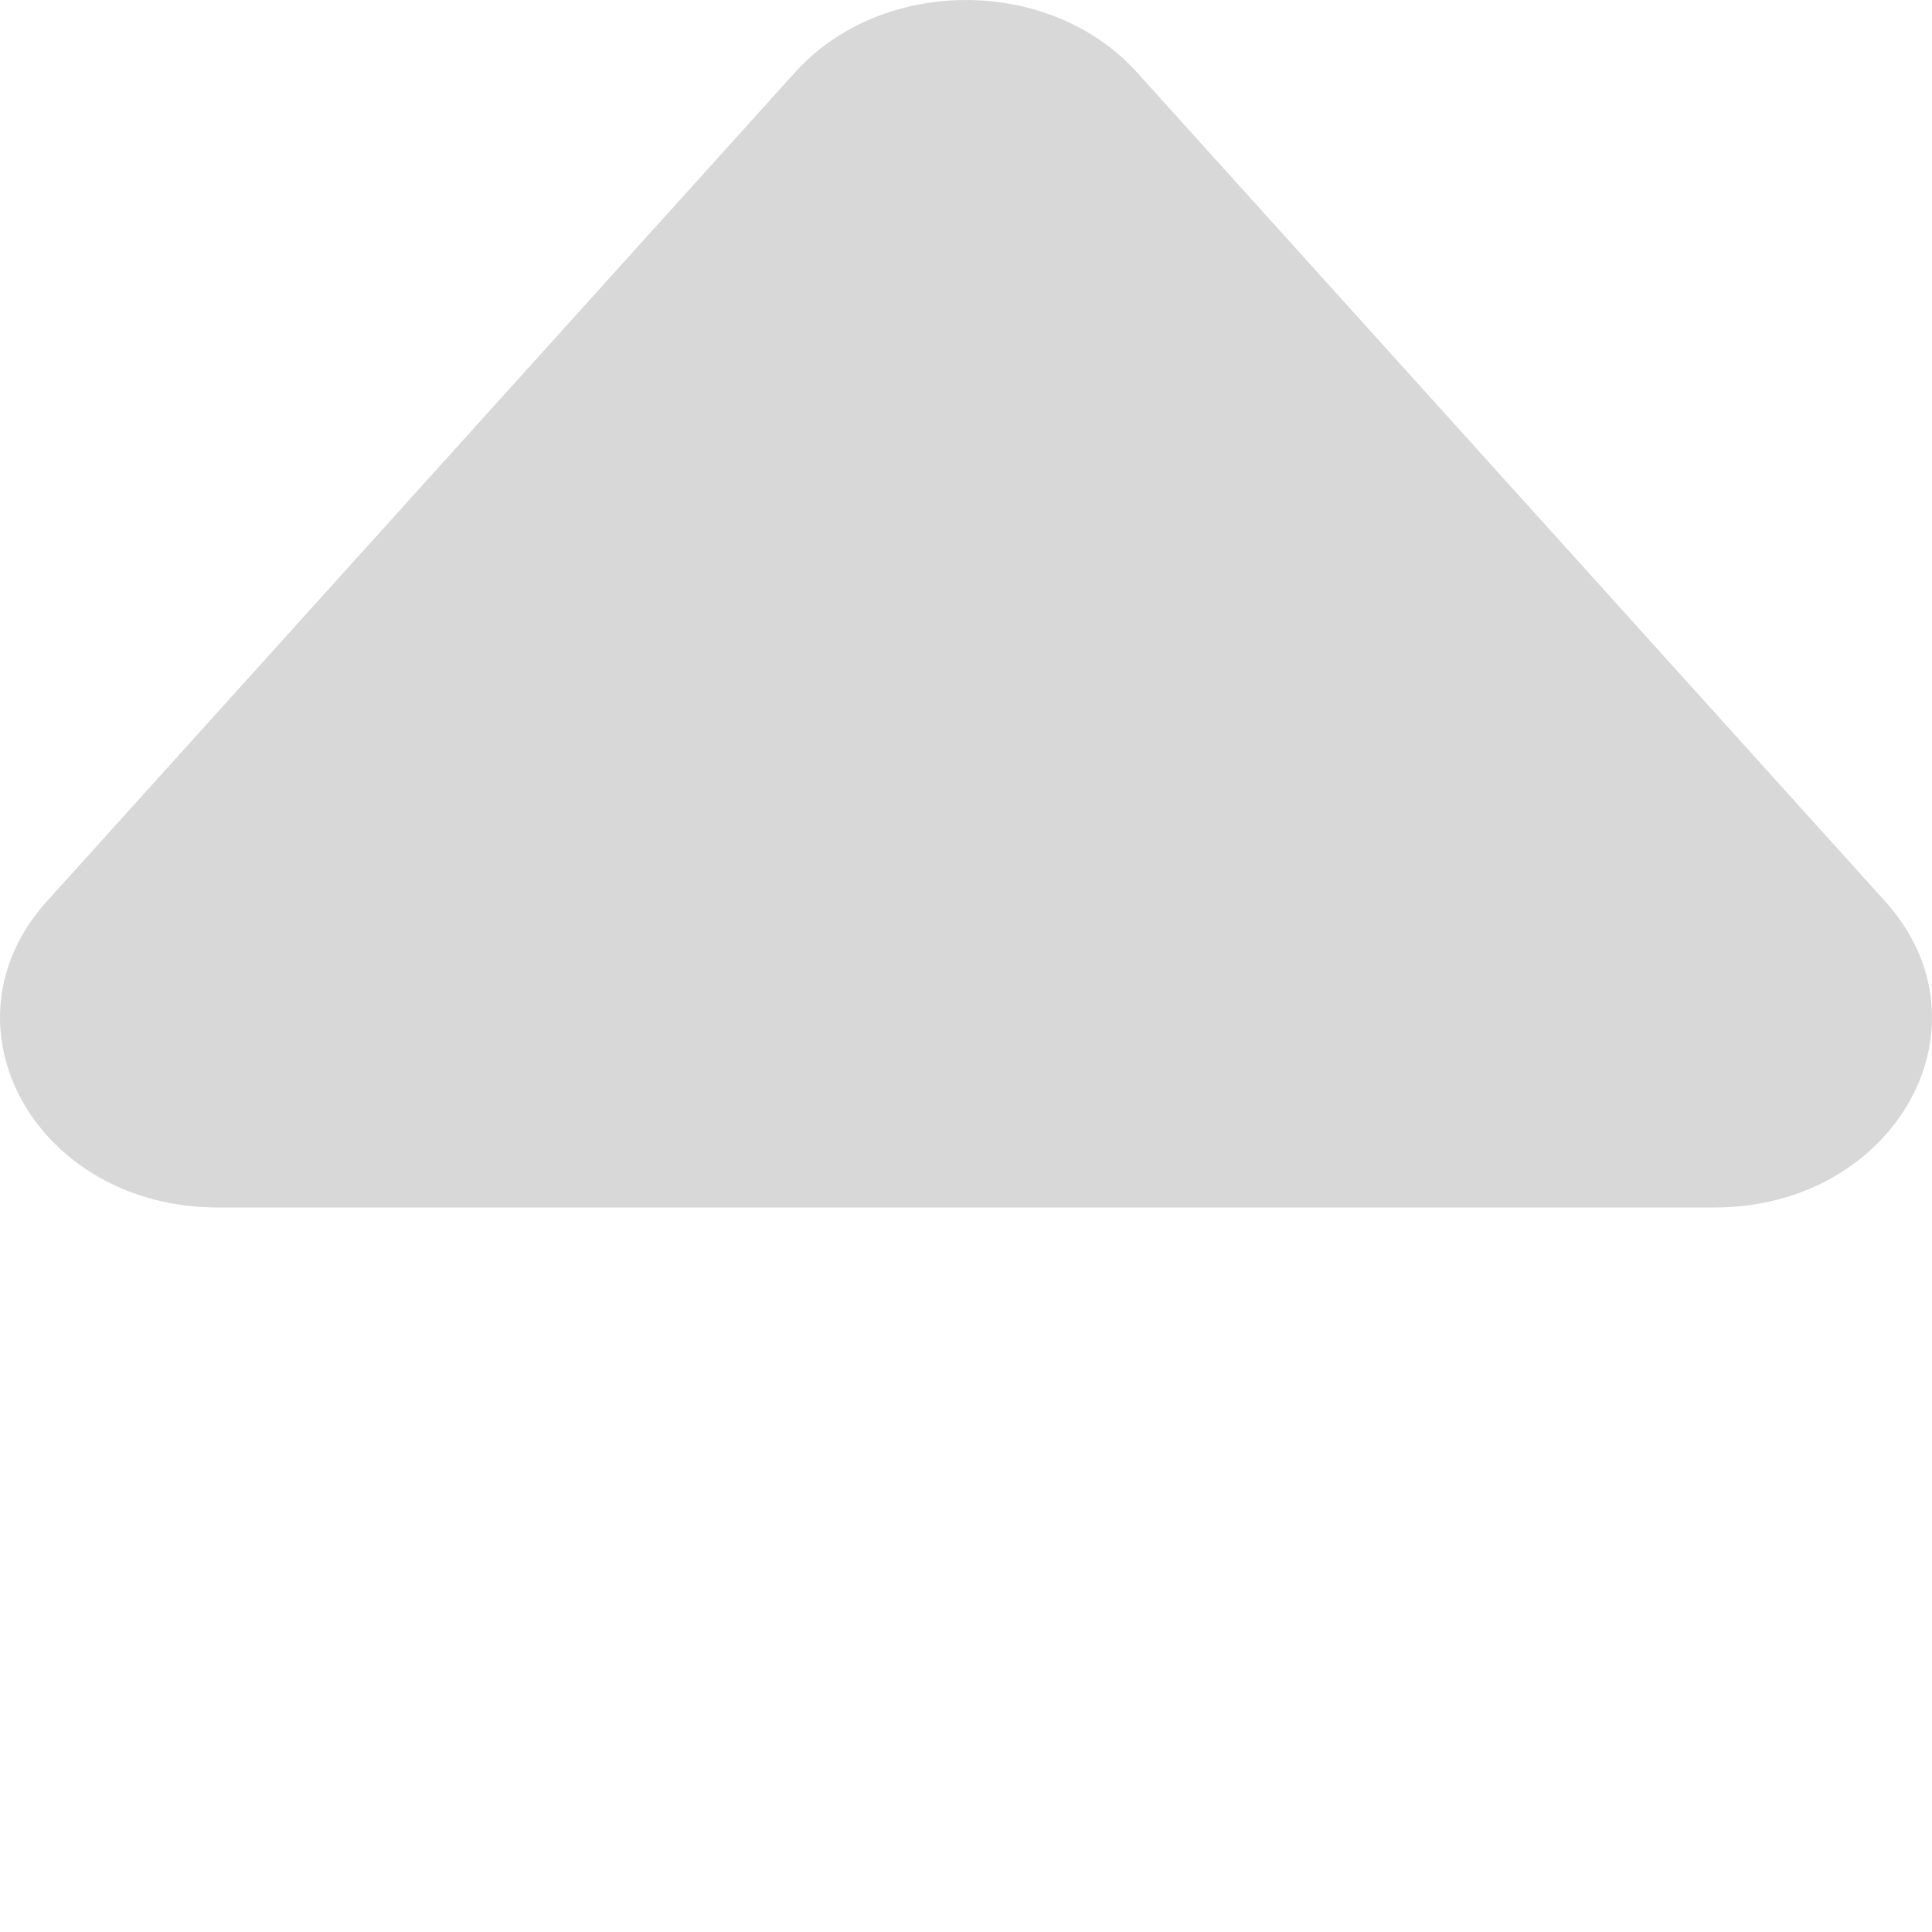
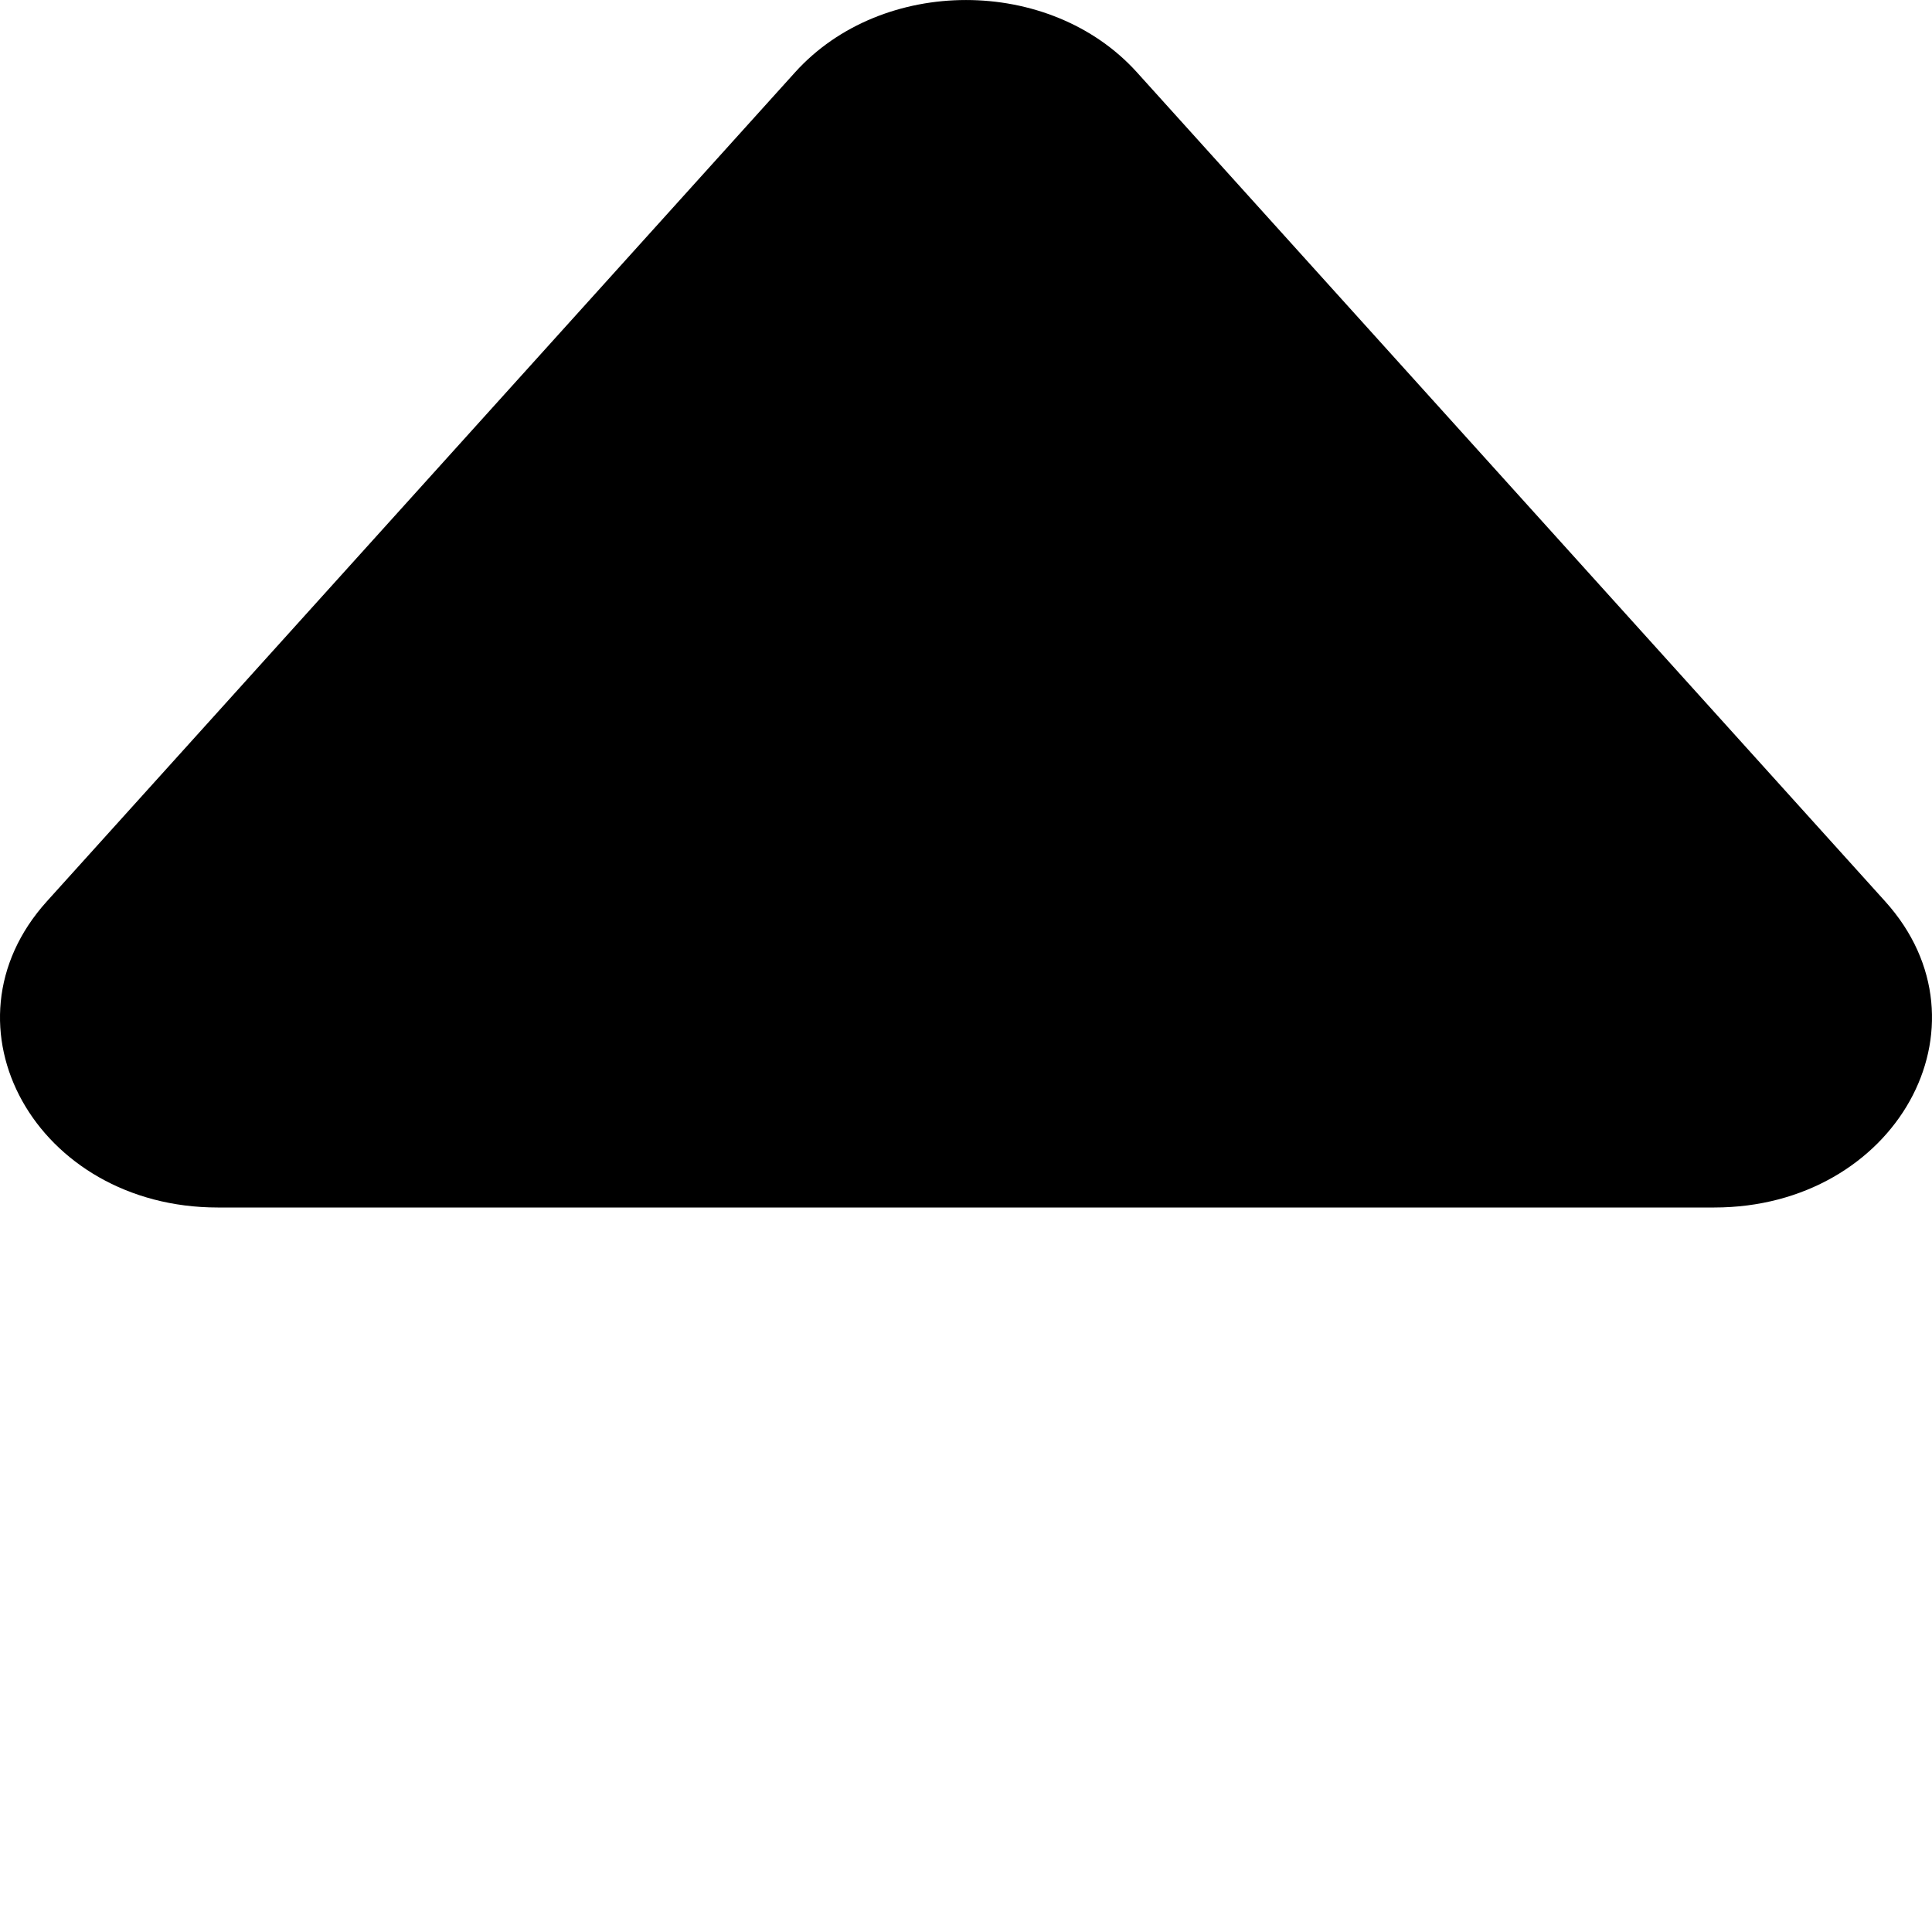
- <svg xmlns="http://www.w3.org/2000/svg" width="24" height="24" viewBox="0 0 24 24" fill="none">
-   <path d="M2.705 15H21.295C23.548 15 24.81 12.739 23.418 11.197L14.123 0.898C13.042 -0.299 10.958 -0.299 9.877 0.898L0.582 11.197C-0.81 12.739 0.452 15 2.705 15Z" fill="#D8D8D8" />
+ <svg xmlns="http://www.w3.org/2000/svg" width="24" height="24" viewBox="0 0 24 24">
+   <path d="M2.705 15H21.295C23.548 15 24.81 12.739 23.418 11.197L14.123 0.898C13.042 -0.299 10.958 -0.299 9.877 0.898L0.582 11.197C-0.81 12.739 0.452 15 2.705 15Z" />
</svg>
